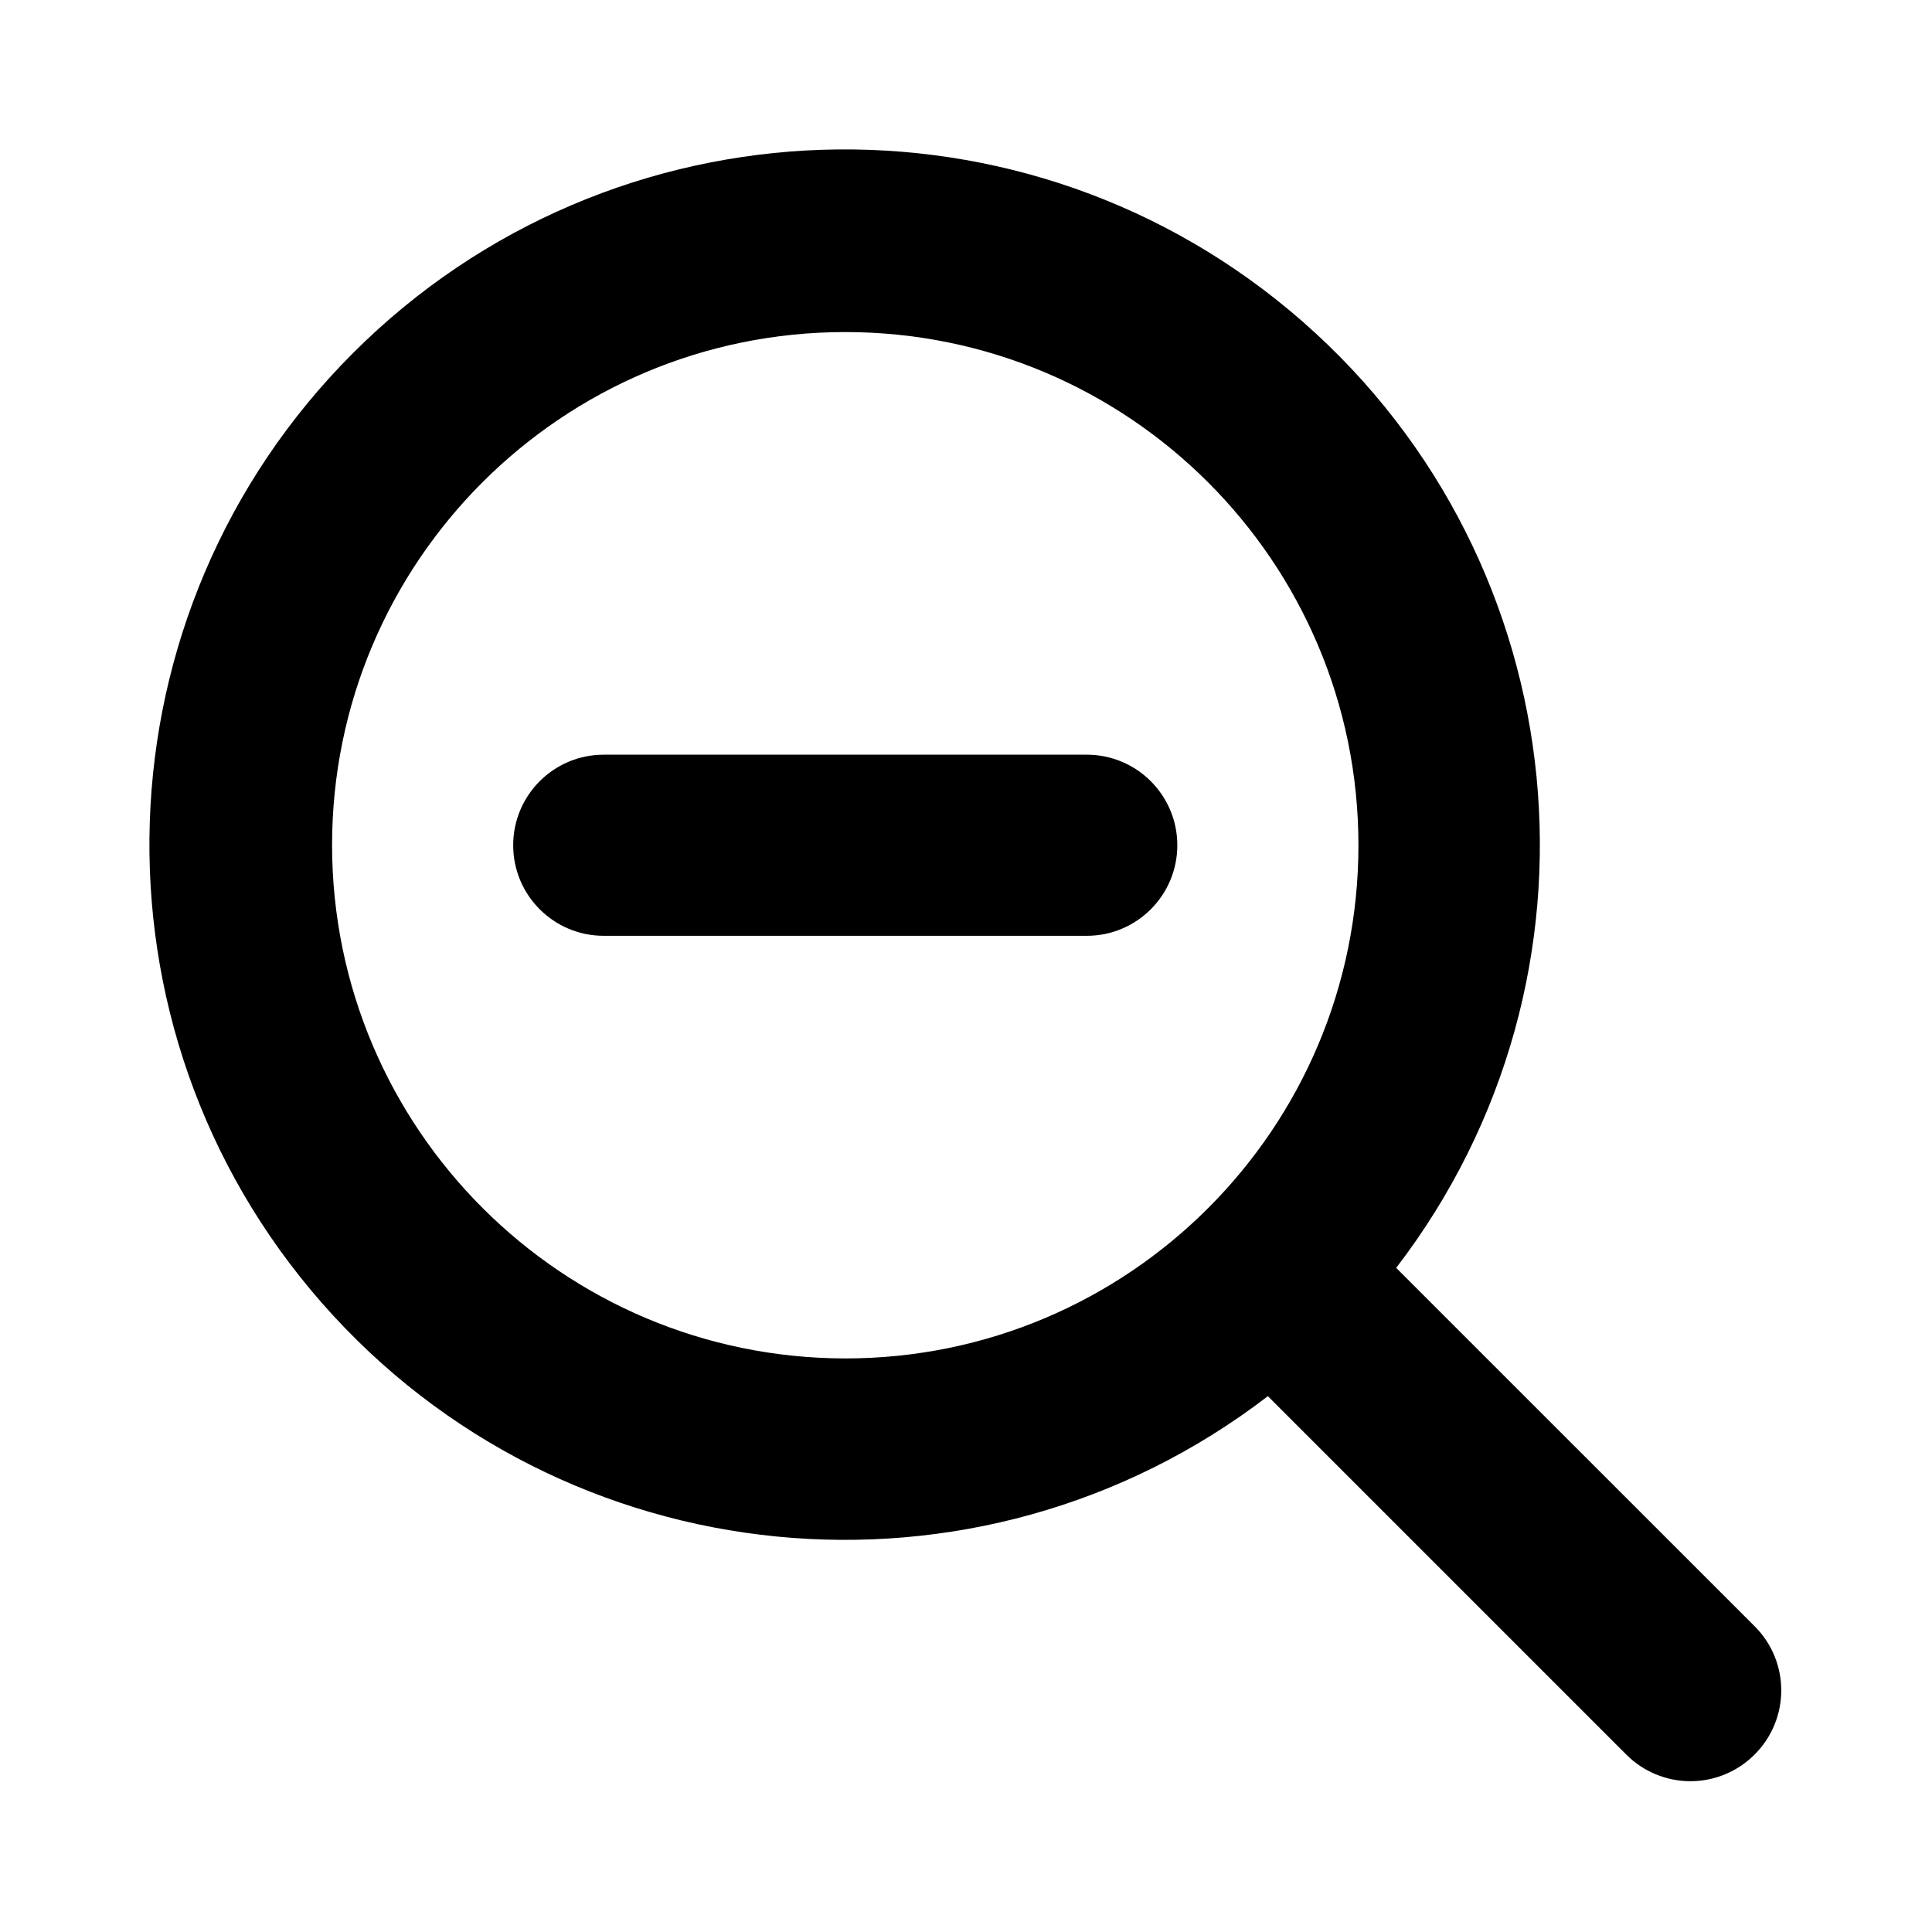
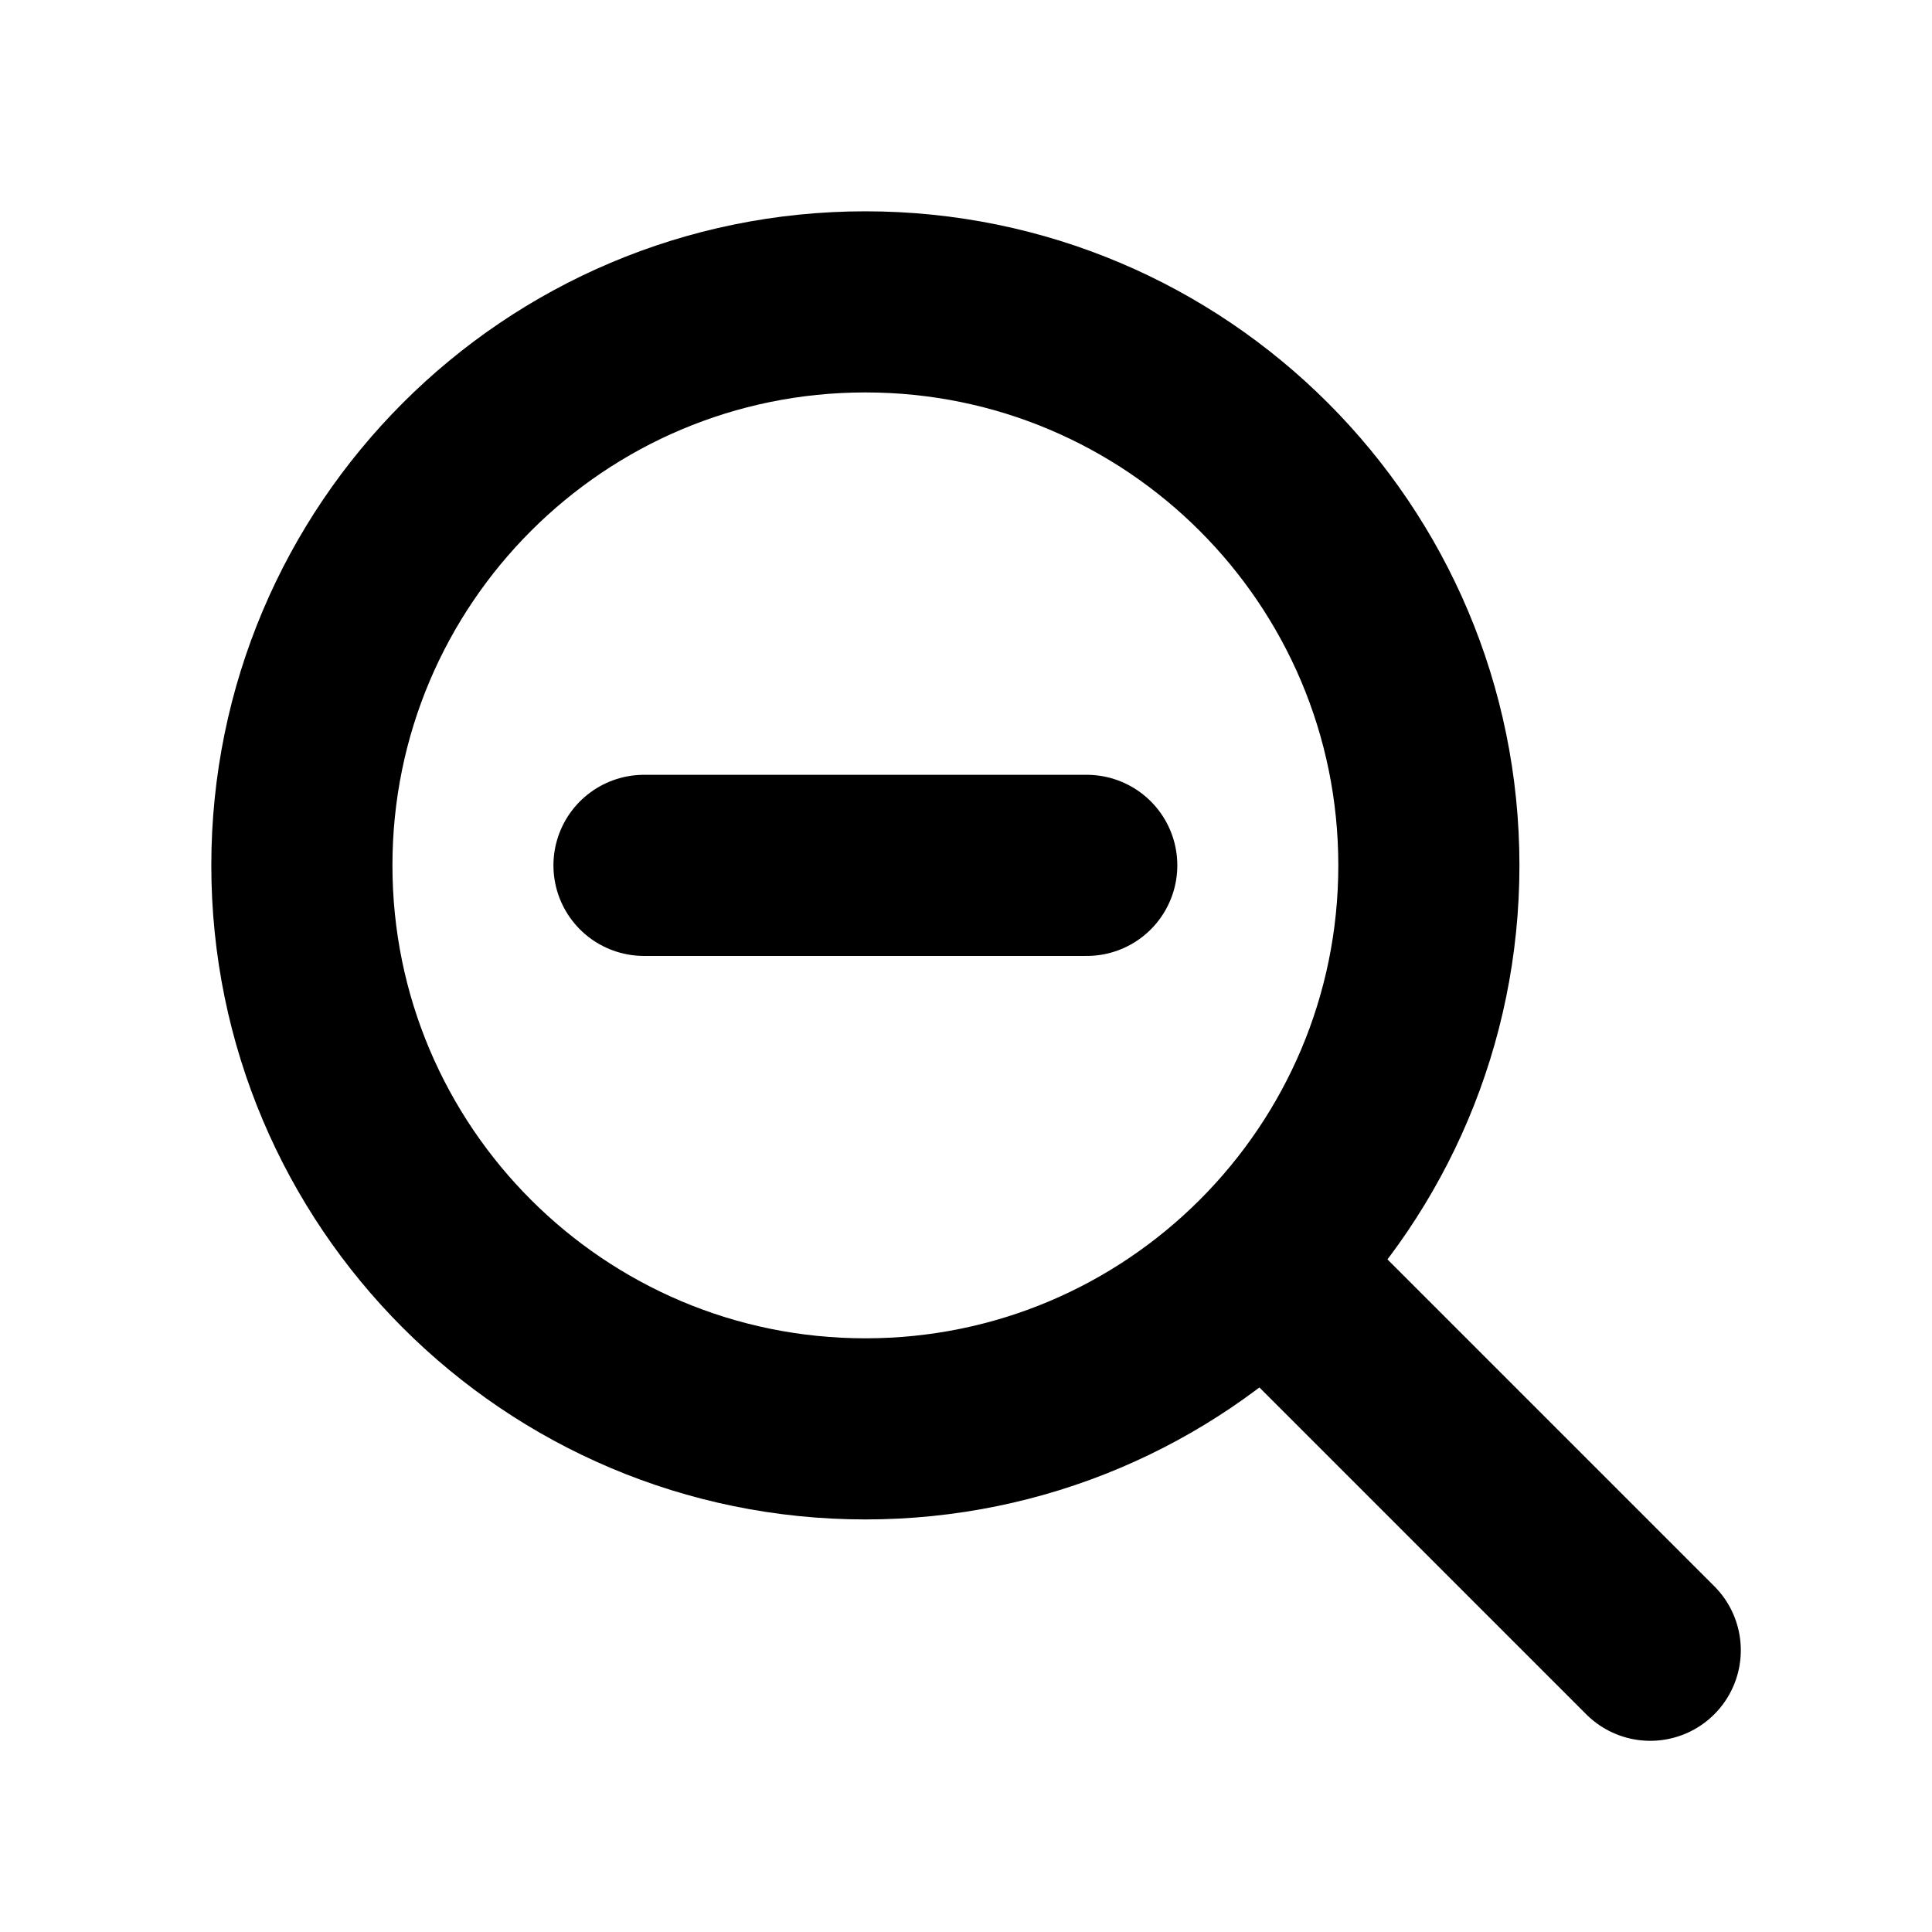
- <svg xmlns="http://www.w3.org/2000/svg" viewBox="0 0 256 256" width="20" height="20" fill="#000000">
-   <path d="M156,112a12,12,0,0,1-12,12H80a12,12,0,0,1,0-24h64A12,12,0,0,1,156,112Zm76.49,120.49a12,12,0,0,1-17,0L168,185a92.12,92.12,0,1,1,17-17l47.54,47.53A12,12,0,0,1,232.49,232.49ZM112,180a68,68,0,1,0-68-68A68.08,68.08,0,0,0,112,180Z" />
+ <svg xmlns="http://www.w3.org/2000/svg" width="20" height="20" viewBox="0 0 24 24" fill="none">
+   <circle cx="10.75" cy="10.75" r="7" fill="none" stroke="#000000" stroke-width="2.25" stroke-linecap="round" stroke-linejoin="round" />
+   <path d="M8 10.75h5.5" fill="none" stroke="#000000" stroke-width="2.25" stroke-linecap="round" stroke-linejoin="round" />
+   <path d="M16.25 16.25 20.5 20.5" fill="none" stroke="#000000" stroke-width="2.25" stroke-linecap="round" stroke-linejoin="round" />
</svg>
